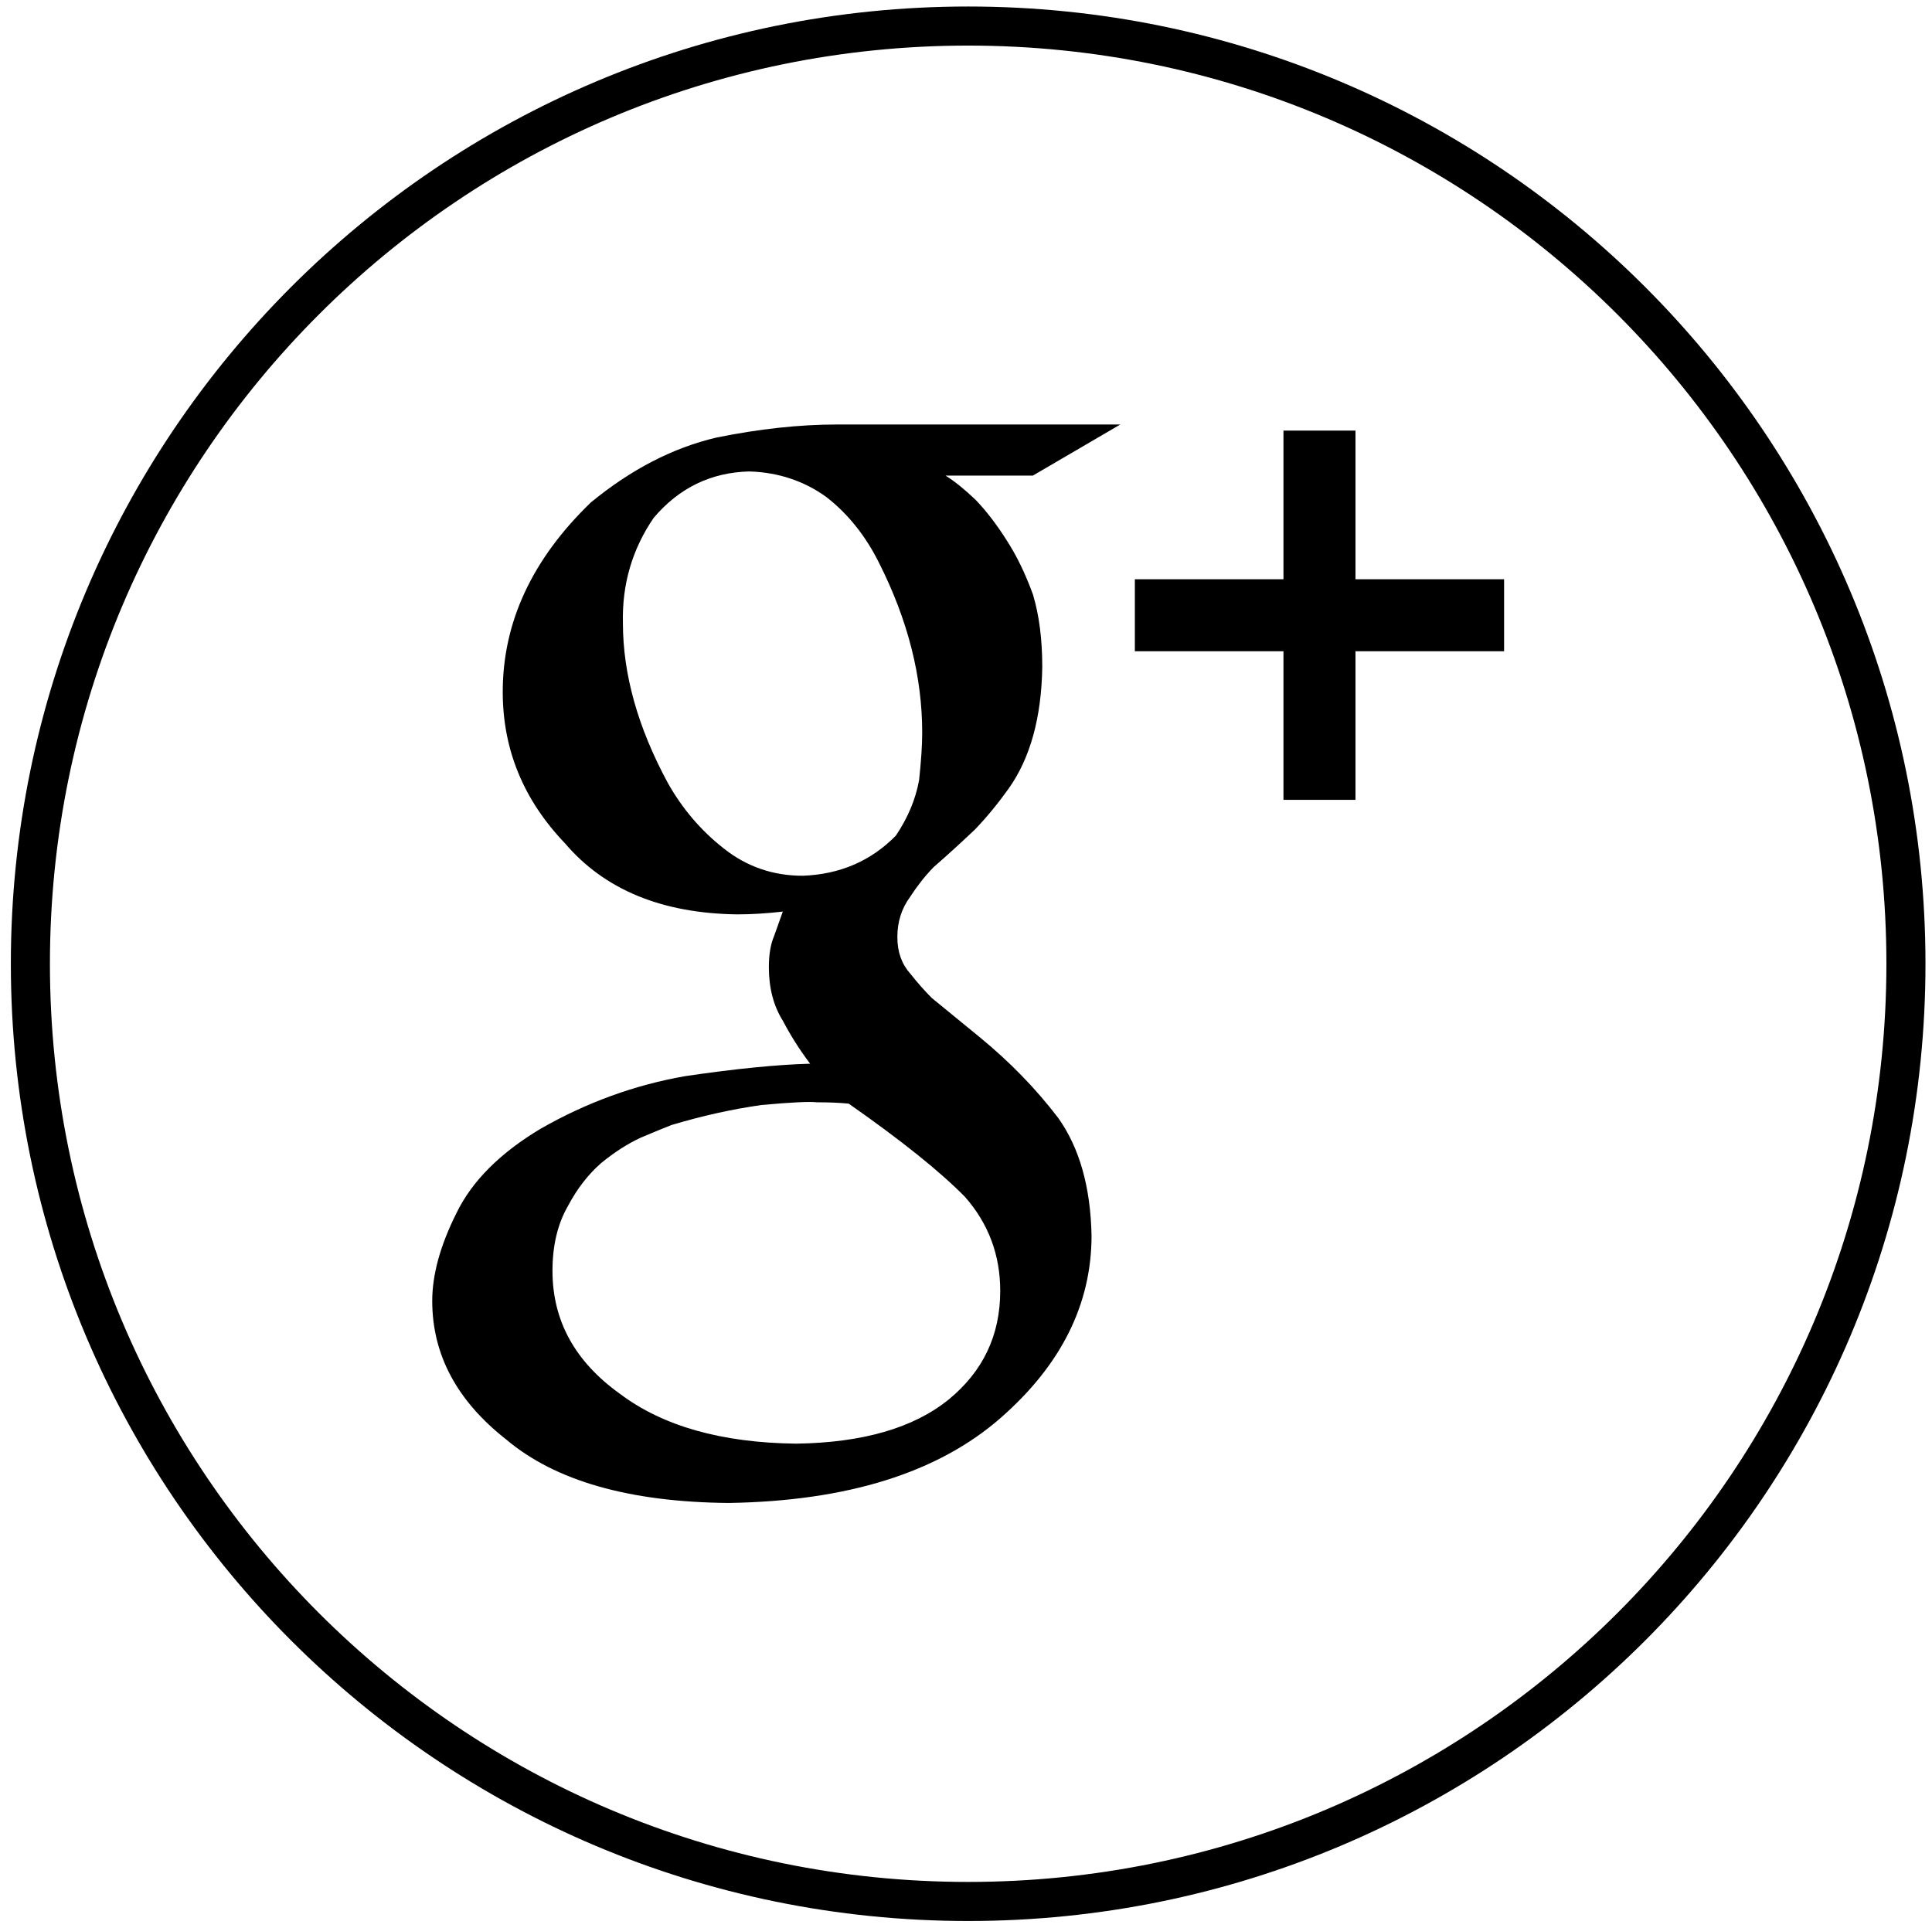
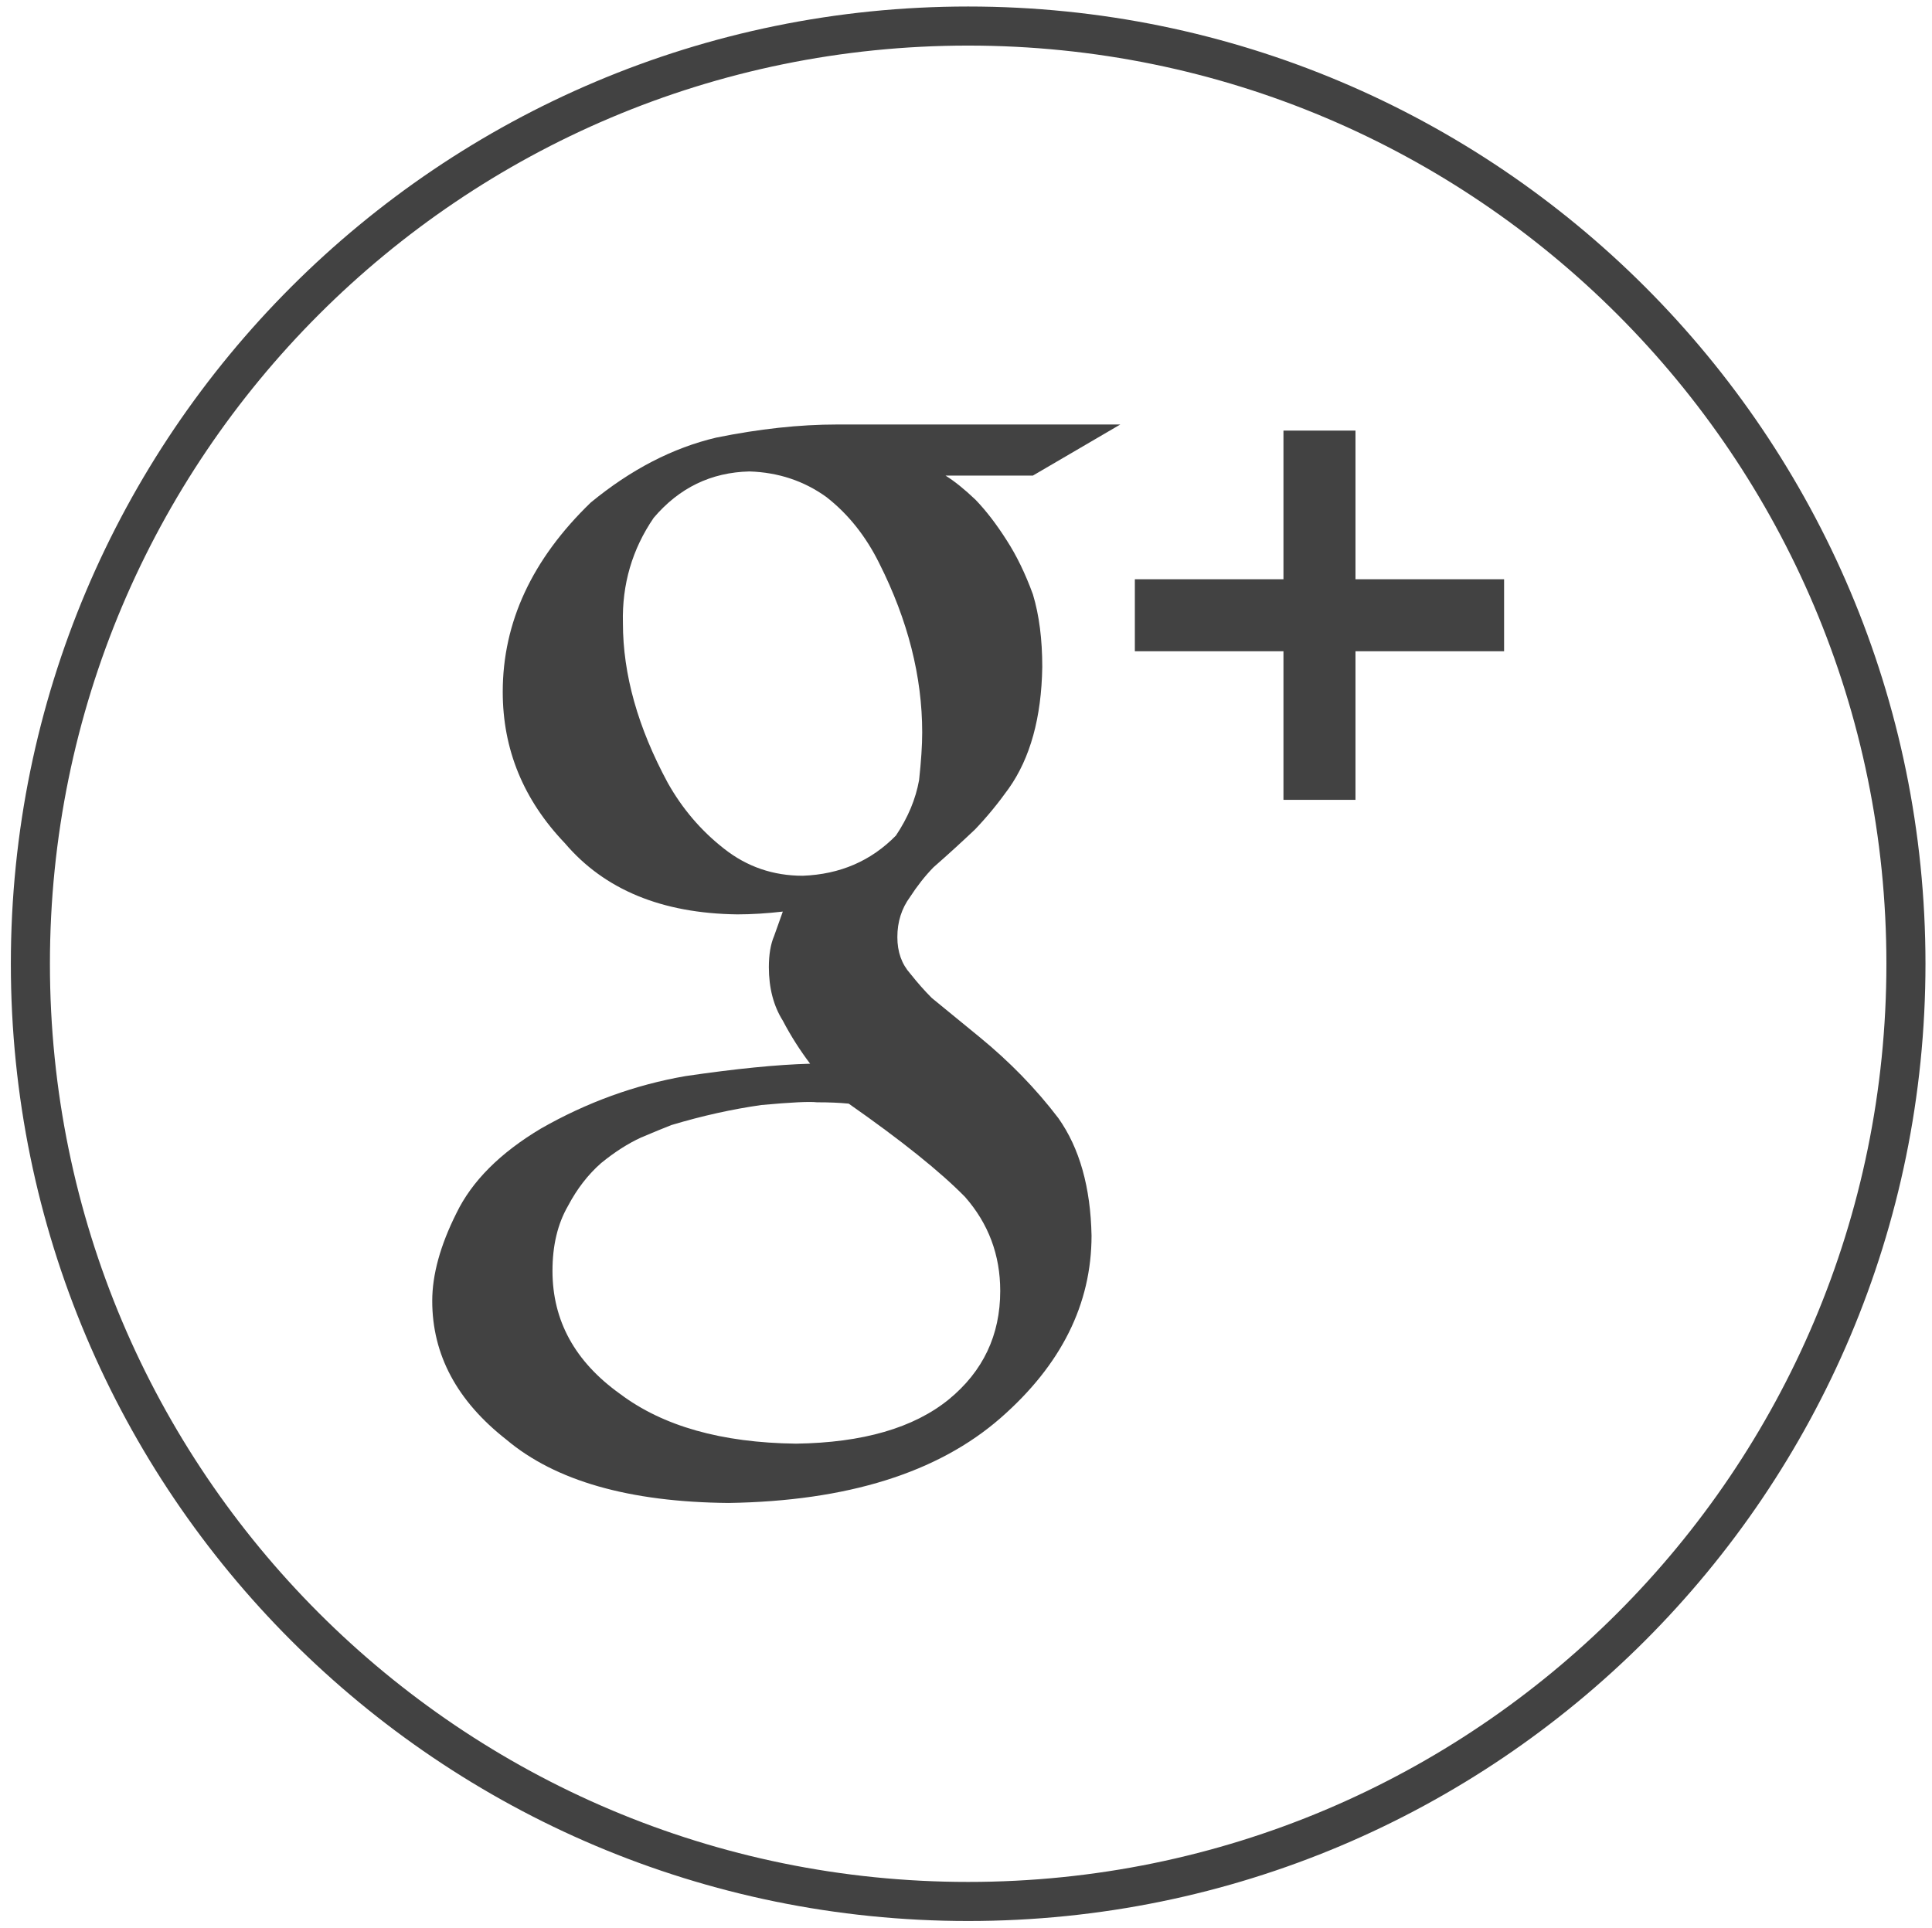
<svg xmlns="http://www.w3.org/2000/svg" version="1.1" id="Layer_1" x="0px" y="0px" width="148.334px" height="148px" viewBox="0 0 148.334 148" enable-background="new 0 0 148.334 148" xml:space="preserve">
-   <circle fill="none" stroke="#000000" stroke-width="3" stroke-miterlimit="10" cx="74.333" cy="74" r="72" />
+   <circle fill="none" stroke="#424242" stroke-width="3" stroke-miterlimit="10" cx="74.333" cy="74" r="72" />
  <g>
-     <path d="M72.594,36.517c0.686,0.427,1.453,1.042,2.306,1.856c0.818,0.849,1.62,1.897,2.403,3.131   c0.753,1.167,1.421,2.542,2.003,4.138c0.479,1.589,0.717,3.447,0.717,5.57c-0.062,3.89-0.924,7-2.58,9.337   c-0.807,1.131-1.664,2.175-2.573,3.128c-1.004,0.953-2.071,1.928-3.204,2.92c-0.651,0.67-1.247,1.43-1.799,2.28   c-0.646,0.884-0.97,1.906-0.97,3.075c0,1.139,0.332,2.07,0.996,2.813c0.563,0.709,1.113,1.33,1.645,1.86l3.691,3.021   c2.291,1.879,4.302,3.939,6.028,6.206c1.629,2.3,2.474,5.305,2.549,9.017c0,5.27-2.33,9.936-6.985,14.009   c-4.82,4.211-11.787,6.382-20.887,6.524c-7.619-0.069-13.304-1.696-17.063-4.869c-3.787-2.968-5.685-6.514-5.685-10.645   c0-2.01,0.614-4.255,1.852-6.728c1.193-2.467,3.36-4.639,6.499-6.51c3.519-2.007,7.221-3.354,11.099-4.025   c3.841-0.563,7.027-0.882,9.564-0.951c-0.782-1.032-1.484-2.134-2.098-3.306c-0.715-1.138-1.071-2.511-1.071-4.104   c0-0.962,0.133-1.766,0.405-2.401c0.24-0.681,0.465-1.297,0.666-1.869c-1.233,0.141-2.402,0.214-3.492,0.214   c-5.792-0.073-10.205-1.896-13.241-5.466c-3.181-3.327-4.77-7.199-4.77-11.618c0-5.342,2.25-10.184,6.756-14.537   c3.089-2.541,6.303-4.201,9.634-4.986c3.3-0.67,6.393-1.007,9.276-1.007h21.749L79.3,36.518L72.594,36.517L72.594,36.517z    M76.795,99.121c0-2.762-0.901-5.165-2.7-7.215c-1.904-1.942-4.881-4.331-8.933-7.165c-0.695-0.071-1.509-0.104-2.442-0.104   c-0.553-0.067-1.975,0-4.258,0.209c-2.25,0.319-4.555,0.831-6.911,1.538c-0.553,0.215-1.33,0.534-2.334,0.959   c-1.004,0.46-2.024,1.113-3.065,1.962c-1.005,0.882-1.852,1.981-2.543,3.29c-0.798,1.382-1.191,3.044-1.191,4.987   c0,3.823,1.725,6.969,5.188,9.446c3.292,2.477,7.792,3.749,13.507,3.82c5.126-0.071,9.037-1.205,11.735-3.398   C75.476,105.293,76.795,102.519,76.795,99.121z M61.634,67.243c2.863-0.108,5.249-1.139,7.154-3.088   c0.924-1.38,1.515-2.797,1.777-4.253c0.158-1.453,0.239-2.673,0.239-3.666c0-4.288-1.099-8.614-3.29-12.97   c-1.031-2.089-2.386-3.792-4.064-5.101c-1.715-1.236-3.685-1.896-5.912-1.966c-2.948,0.071-5.395,1.258-7.35,3.562   c-1.649,2.412-2.437,5.104-2.362,8.082c0,3.931,1.147,8.021,3.449,12.277c1.117,1.983,2.551,3.666,4.317,5.046   C57.351,66.553,59.365,67.243,61.634,67.243z" />
-     <polygon points="115.48,44.477 104.071,44.477 104.071,33.062 98.541,33.062 98.541,44.477 87.131,44.477 87.131,50.005    98.541,50.005 98.541,61.414 104.071,61.414 104.071,50.005 115.48,50.005  " />
+     <path fill="#424242" d="M72.594,36.517c0.686,0.427,1.453,1.042,2.306,1.856c0.818,0.849,1.62,1.897,2.403,3.131   c0.753,1.167,1.421,2.542,2.003,4.138c0.479,1.589,0.717,3.447,0.717,5.57c-0.062,3.89-0.924,7-2.58,9.337   c-0.807,1.131-1.664,2.175-2.573,3.128c-1.004,0.953-2.071,1.928-3.204,2.92c-0.651,0.67-1.247,1.43-1.799,2.28   c-0.646,0.884-0.97,1.906-0.97,3.075c0,1.139,0.332,2.07,0.996,2.813c0.563,0.709,1.113,1.33,1.645,1.86l3.691,3.021   c2.291,1.879,4.302,3.939,6.028,6.206c1.629,2.3,2.474,5.305,2.549,9.017c0,5.27-2.33,9.936-6.985,14.009   c-4.82,4.211-11.787,6.382-20.887,6.524c-7.619-0.069-13.304-1.696-17.063-4.869c-3.787-2.968-5.685-6.514-5.685-10.645   c0-2.01,0.614-4.255,1.852-6.728c1.193-2.467,3.36-4.639,6.499-6.51c3.519-2.007,7.221-3.354,11.099-4.025   c3.841-0.563,7.027-0.882,9.564-0.951c-0.782-1.032-1.484-2.134-2.098-3.306c-0.715-1.138-1.071-2.511-1.071-4.104   c0-0.962,0.133-1.766,0.405-2.401c0.24-0.681,0.465-1.297,0.666-1.869c-1.233,0.141-2.402,0.214-3.492,0.214   c-5.792-0.073-10.205-1.896-13.241-5.466c-3.181-3.327-4.77-7.199-4.77-11.618c0-5.342,2.25-10.184,6.756-14.537   c3.089-2.541,6.303-4.201,9.634-4.986c3.3-0.67,6.393-1.007,9.276-1.007h21.749L79.3,36.518L72.594,36.517L72.594,36.517z    M76.795,99.121c0-2.762-0.901-5.165-2.7-7.215c-1.904-1.942-4.881-4.331-8.933-7.165c-0.695-0.071-1.509-0.104-2.442-0.104   c-0.553-0.067-1.975,0-4.258,0.209c-2.25,0.319-4.555,0.831-6.911,1.538c-0.553,0.215-1.33,0.534-2.334,0.959   c-1.004,0.46-2.024,1.113-3.065,1.962c-1.005,0.882-1.852,1.981-2.543,3.29c-0.798,1.382-1.191,3.044-1.191,4.987   c0,3.823,1.725,6.969,5.188,9.446c3.292,2.477,7.792,3.749,13.507,3.82c5.126-0.071,9.037-1.205,11.735-3.398   C75.476,105.293,76.795,102.519,76.795,99.121z M61.634,67.243c2.863-0.108,5.249-1.139,7.154-3.088   c0.924-1.38,1.515-2.797,1.777-4.253c0.158-1.453,0.239-2.673,0.239-3.666c0-4.288-1.099-8.614-3.29-12.97   c-1.031-2.089-2.386-3.792-4.064-5.101c-1.715-1.236-3.685-1.896-5.912-1.966c-2.948,0.071-5.395,1.258-7.35,3.562   c-1.649,2.412-2.437,5.104-2.362,8.082c0,3.931,1.147,8.021,3.449,12.277c1.117,1.983,2.551,3.666,4.317,5.046   C57.351,66.553,59.365,67.243,61.634,67.243z" />
+     <polygon fill="#424242" points="115.48,44.477 104.071,44.477 104.071,33.062 98.541,33.062 98.541,44.477 87.131,44.477 87.131,50.005    98.541,50.005 98.541,61.414 104.071,61.414 104.071,50.005 115.48,50.005  " />
  </g>
</svg>
